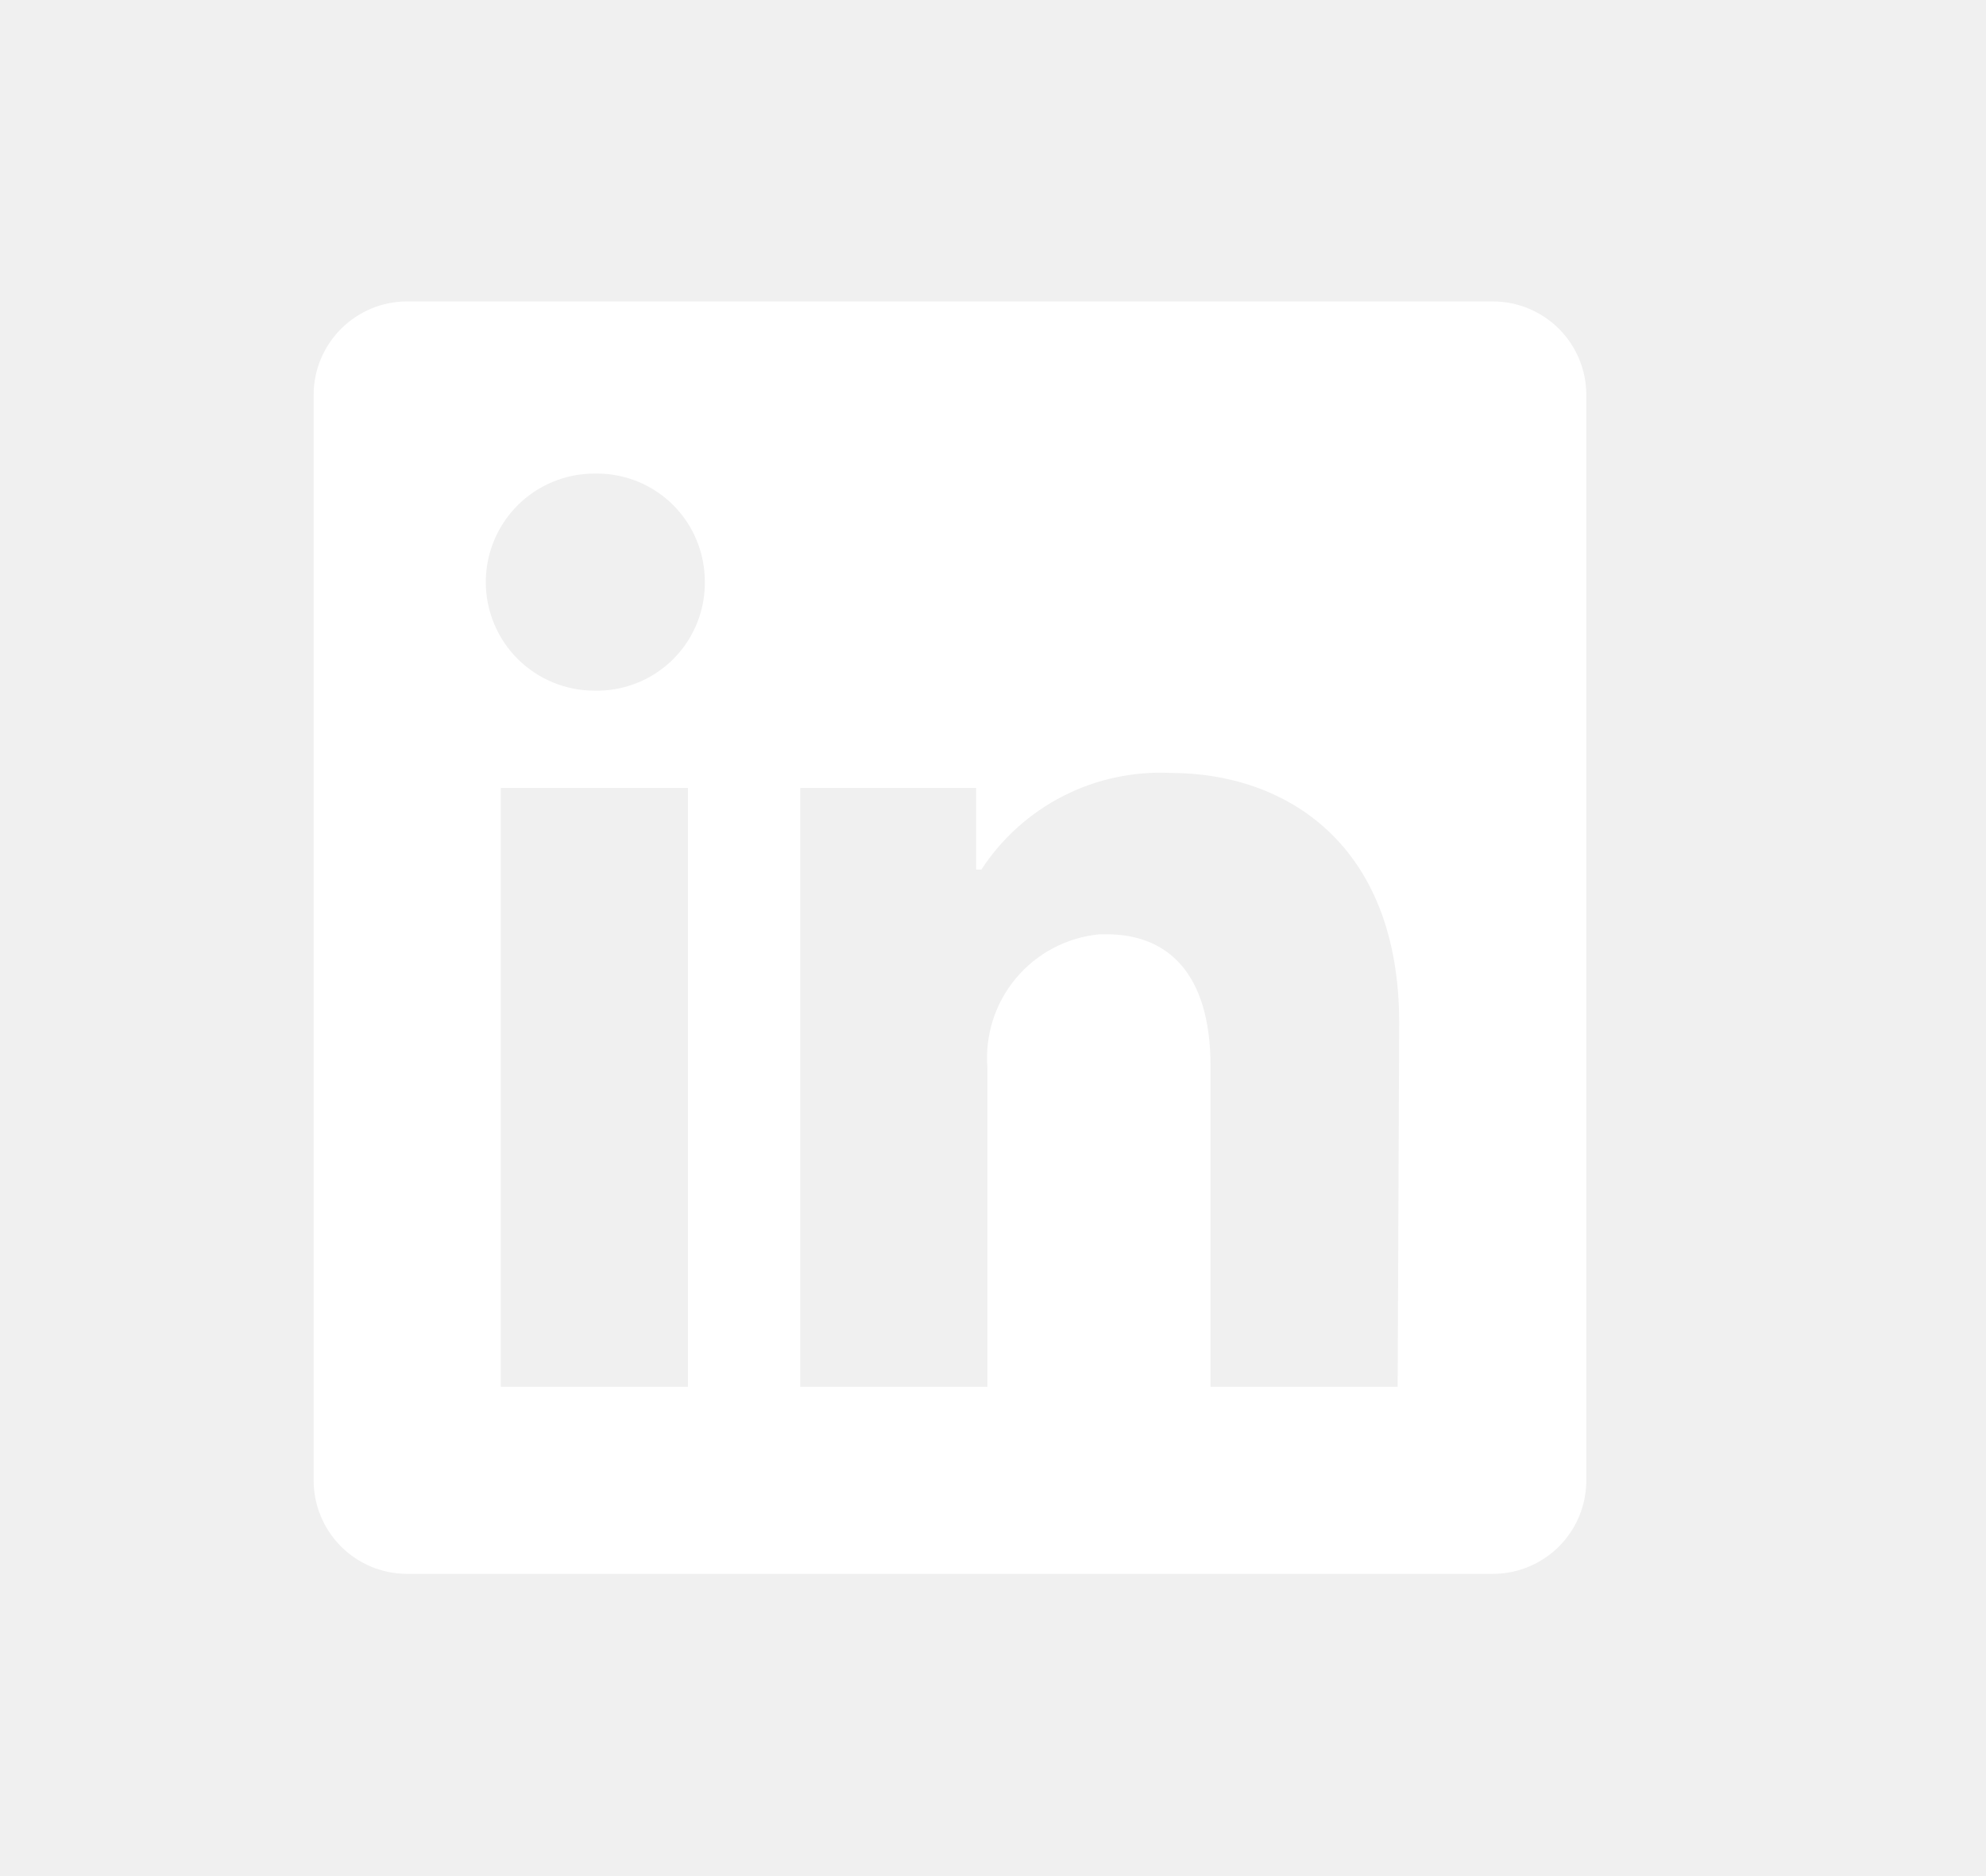
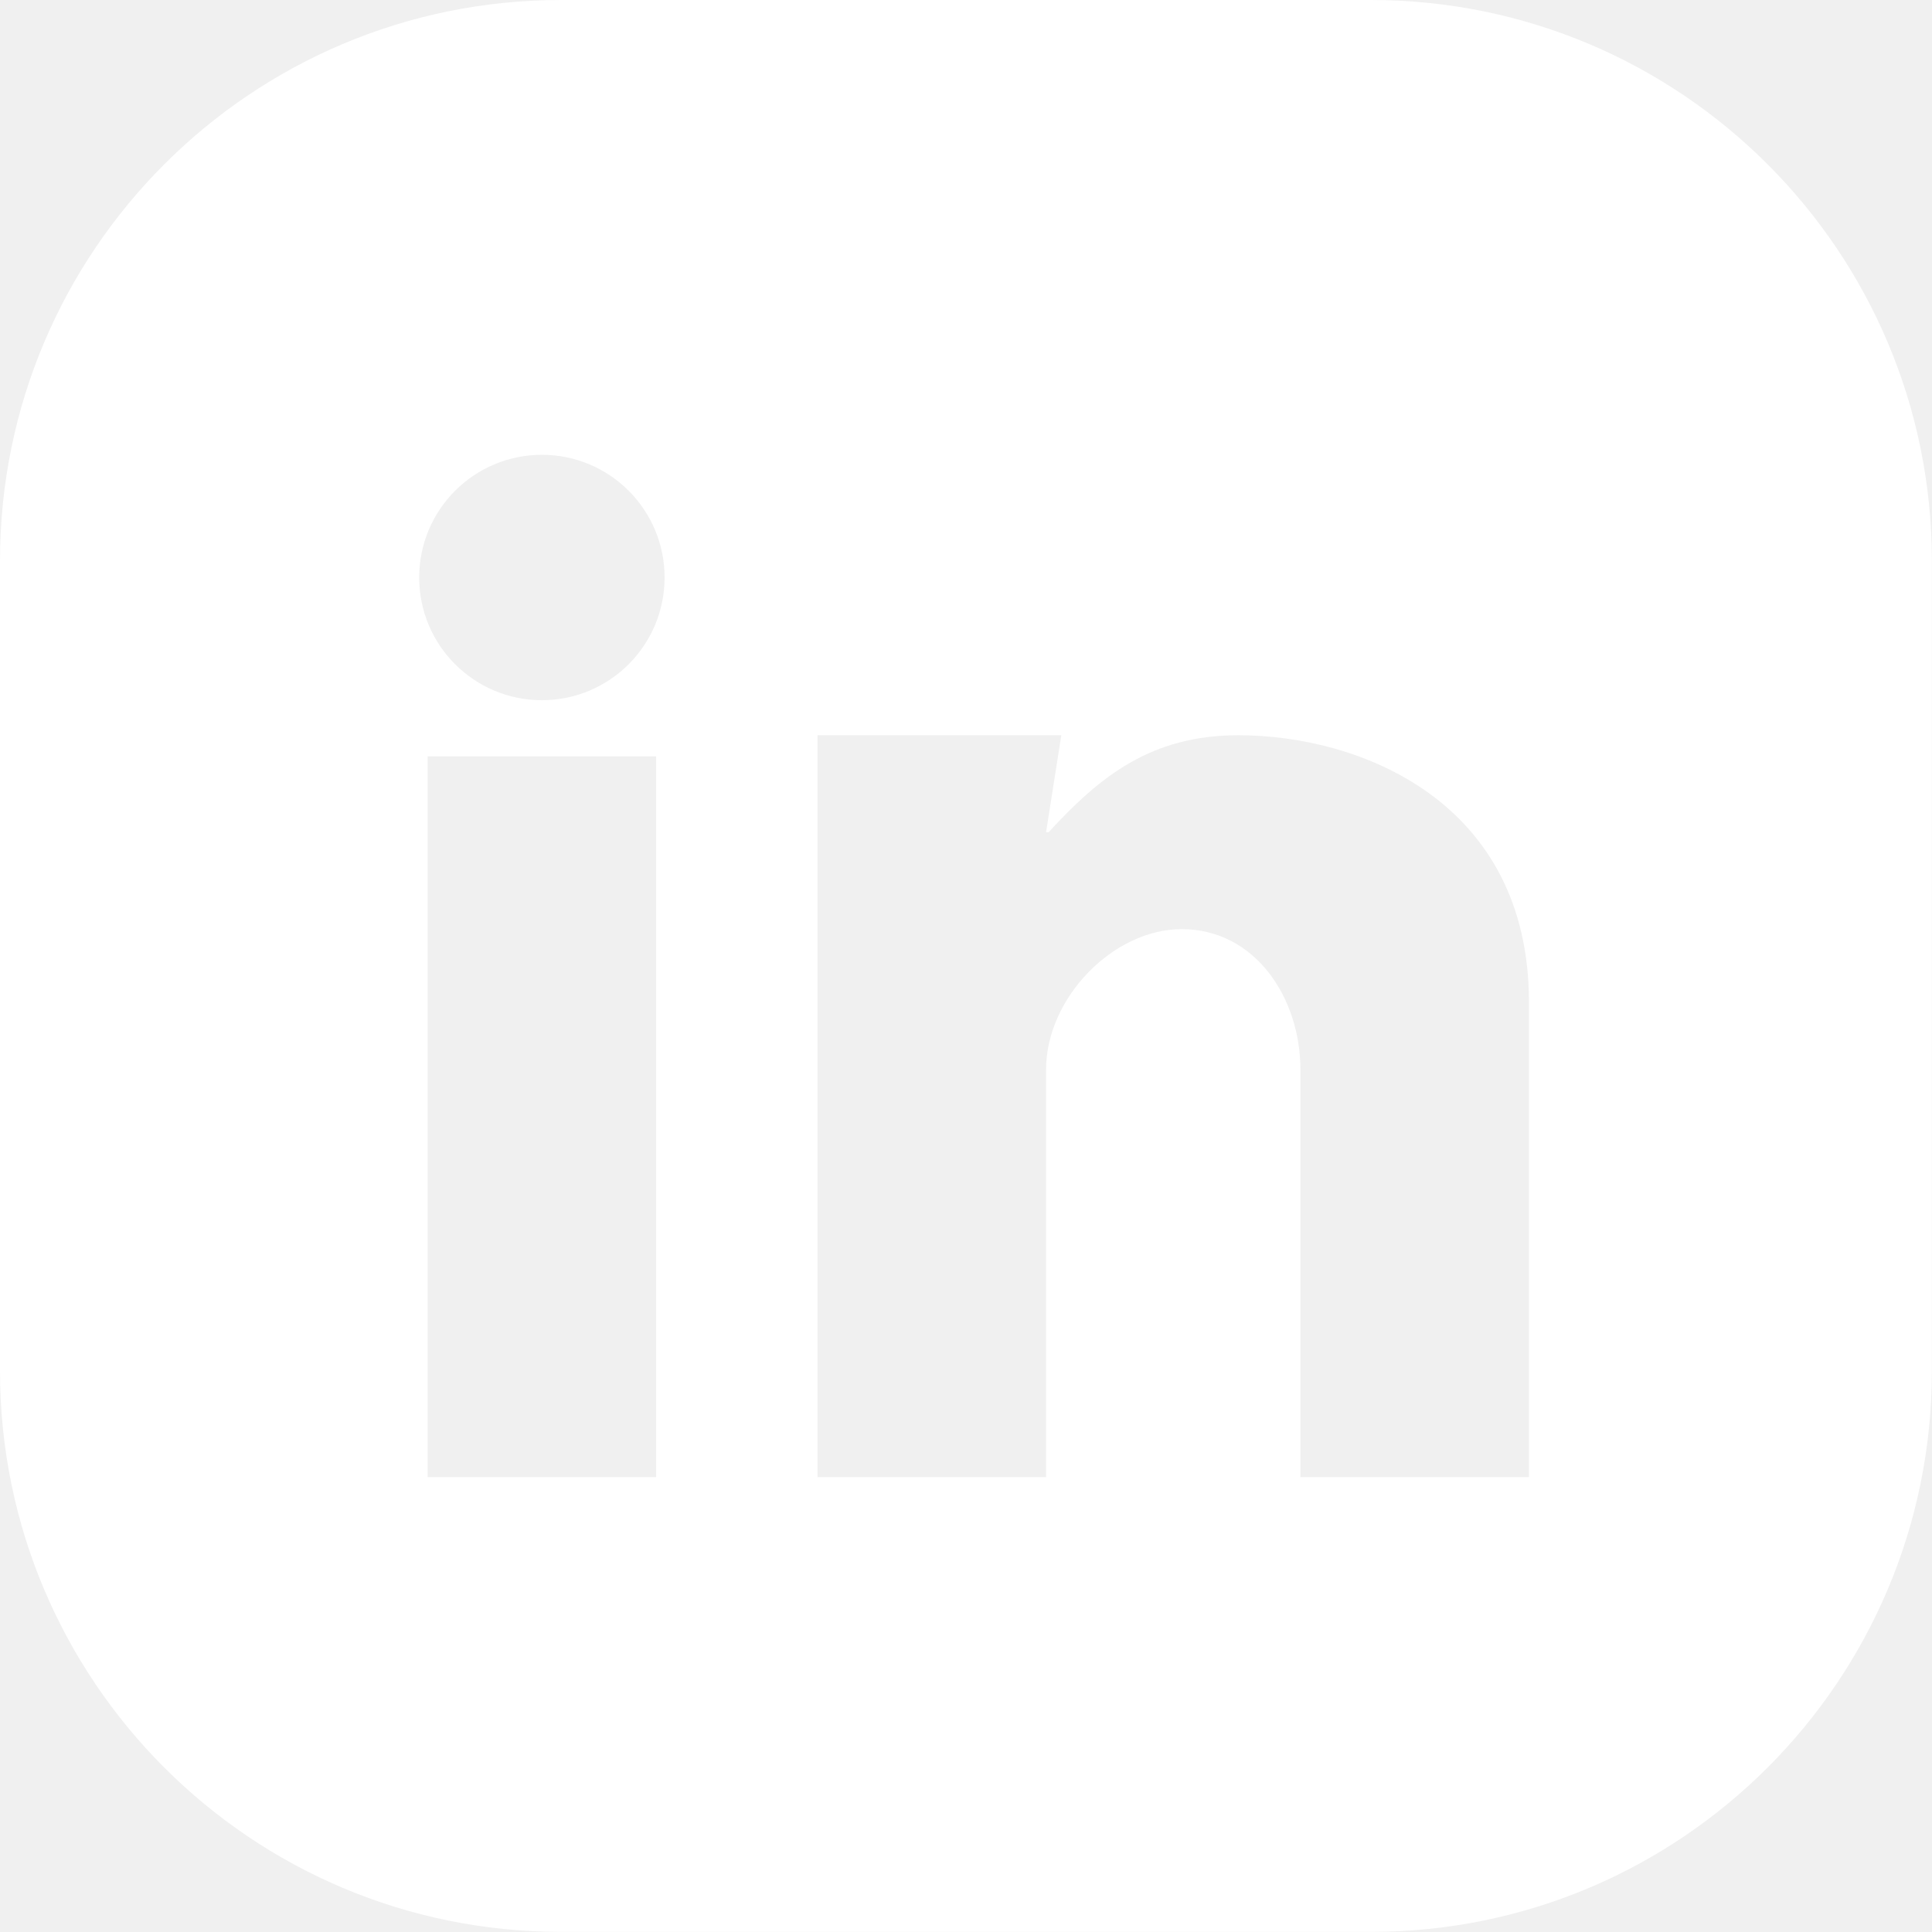
- <svg xmlns="http://www.w3.org/2000/svg" width="36" height="34" viewBox="0 0 36 34" fill="none">
-   <path d="M28.755 7.161V26.839C28.755 27.289 28.577 27.72 28.259 28.039C27.94 28.357 27.509 28.535 27.059 28.535H7.381C6.931 28.535 6.5 28.357 6.182 28.039C5.864 27.72 5.685 27.289 5.685 26.839V7.161C5.685 6.711 5.864 6.28 6.182 5.962C6.5 5.644 6.931 5.465 7.381 5.465H27.059C27.509 5.465 27.94 5.644 28.259 5.962C28.577 6.28 28.755 6.711 28.755 7.161ZM12.47 14.286H9.078V25.143H12.47V14.286ZM12.776 10.554C12.777 10.297 12.729 10.043 12.632 9.805C12.536 9.567 12.393 9.351 12.213 9.168C12.033 8.985 11.818 8.84 11.582 8.74C11.345 8.64 11.092 8.588 10.835 8.586H10.774C10.252 8.586 9.752 8.793 9.382 9.162C9.013 9.532 8.806 10.032 8.806 10.554C8.806 11.076 9.013 11.576 9.382 11.945C9.752 12.314 10.252 12.522 10.774 12.522C11.031 12.528 11.286 12.484 11.525 12.391C11.765 12.299 11.984 12.16 12.17 11.983C12.356 11.806 12.505 11.594 12.609 11.359C12.713 11.125 12.77 10.872 12.776 10.615V10.554ZM25.363 18.547C25.363 15.283 23.286 14.014 21.224 14.014C20.548 13.981 19.876 14.124 19.273 14.432C18.671 14.739 18.159 15.199 17.79 15.765H17.695V14.286H14.506V25.143H17.899V19.368C17.85 18.777 18.036 18.19 18.417 17.735C18.798 17.28 19.343 16.994 19.934 16.939H20.063C21.142 16.939 21.943 17.618 21.943 19.328V25.143H25.335L25.363 18.547Z" fill="white" />
+ <svg xmlns="http://www.w3.org/2000/svg" width="100%" height="100%" viewBox="0 0 36 36" version="1.1" xml:space="preserve" style="fill-rule:evenodd;clip-rule:evenodd;stroke-linejoin:round;stroke-miterlimit:2;">
+   <g transform="matrix(0.480524,0,0,0.480524,25.5456,35.9975)">
+     <path d="M0,-74.913C12.013,-74.913 21.751,-65.175 21.751,-53.162L21.751,-21.751C21.751,-9.738 12.013,0 0,0L-31.411,0C-43.424,0 -53.162,-9.738 -53.162,-21.751L-53.162,-53.162C-53.162,-65.175 -43.424,-74.913 -31.411,-74.913L0,-74.913ZM-27.391,-52.519C-27.391,-55.147 -29.521,-57.277 -32.149,-57.277C-34.777,-57.277 -36.907,-55.147 -36.907,-52.519C-36.907,-49.891 -34.777,-47.761 -32.149,-47.761C-29.521,-47.761 -27.391,-49.891 -27.391,-52.519ZM-27.718,-45.585L-36.58,-45.585L-36.58,-17.636L-27.718,-17.636L-27.718,-45.585ZM-21.46,-46.402L-21.46,-17.636L-12.598,-17.636L-12.598,-33.436C-12.598,-36.214 -9.995,-38.883 -7.341,-38.883C-4.487,-38.883 -2.735,-36.214 -2.735,-33.436L-2.735,-17.636L6.127,-17.636L6.127,-36.051C6.127,-43.841 -0.432,-46.402 -5.138,-46.402C-8.518,-46.402 -10.495,-44.822 -12.498,-42.643L-12.598,-42.643L-12.007,-46.402L-21.46,-46.402Z" style="fill:white;fill-rule:nonzero;" />
+   </g>
</svg>
